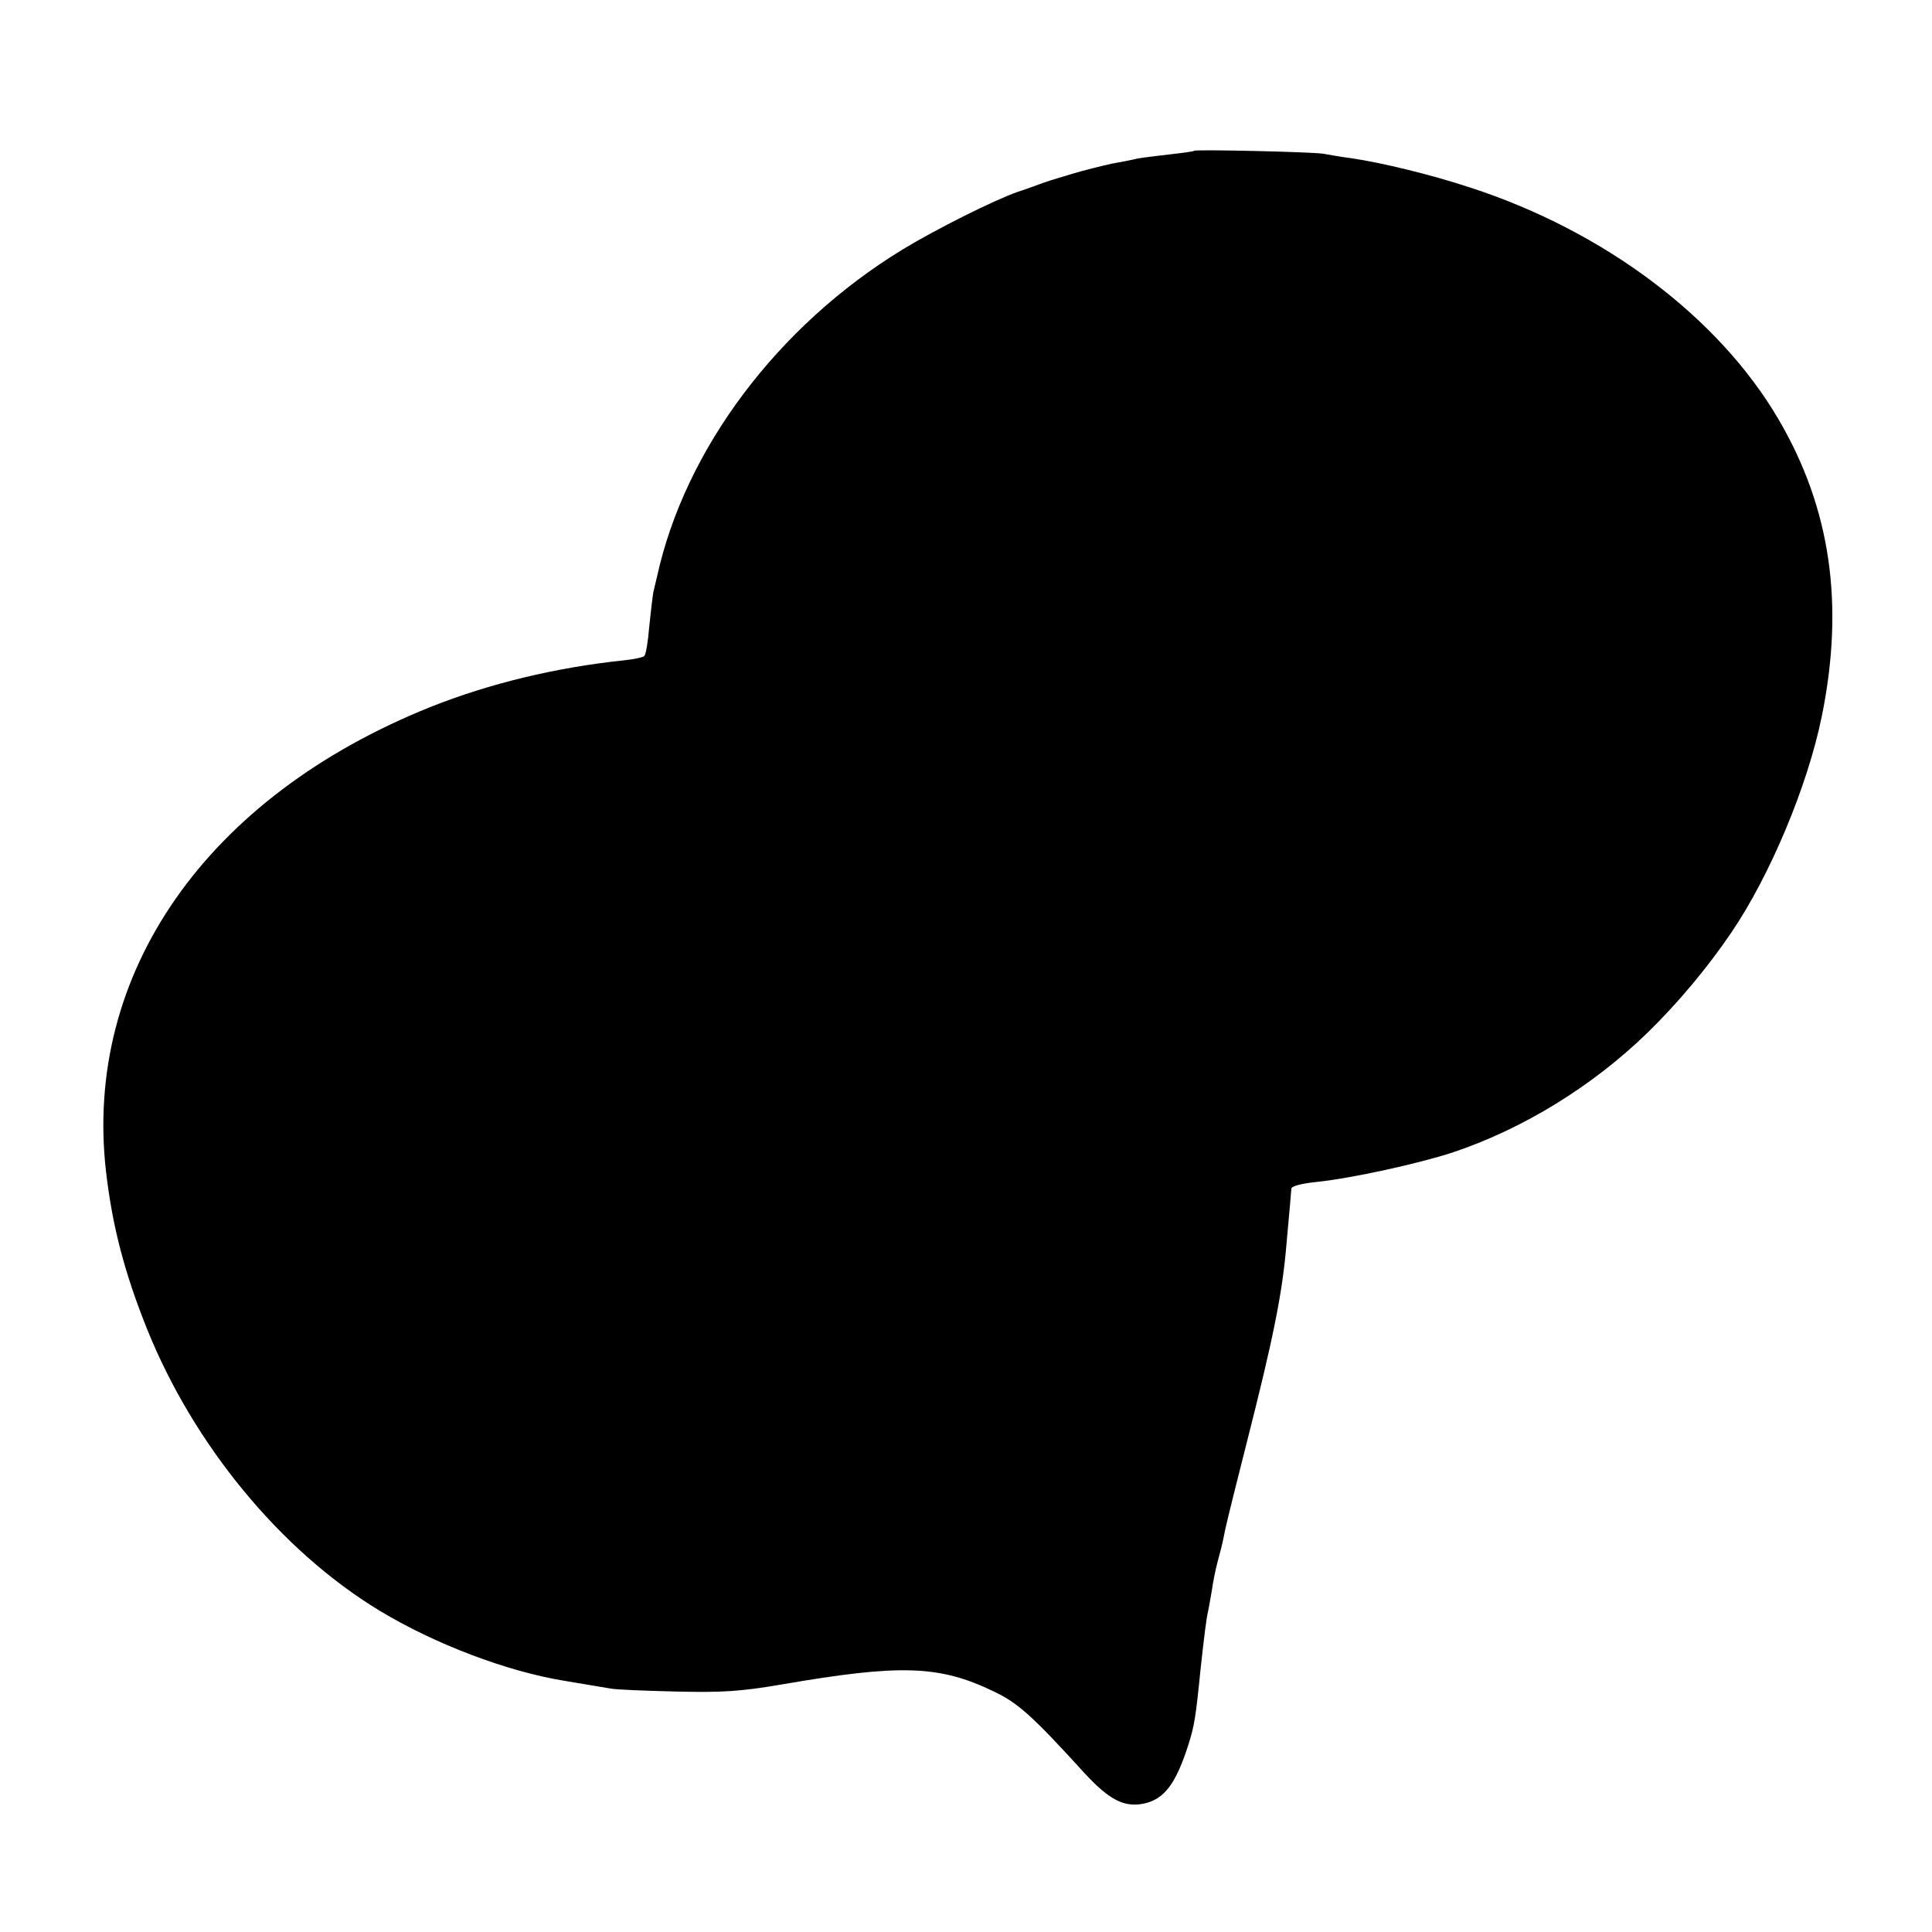
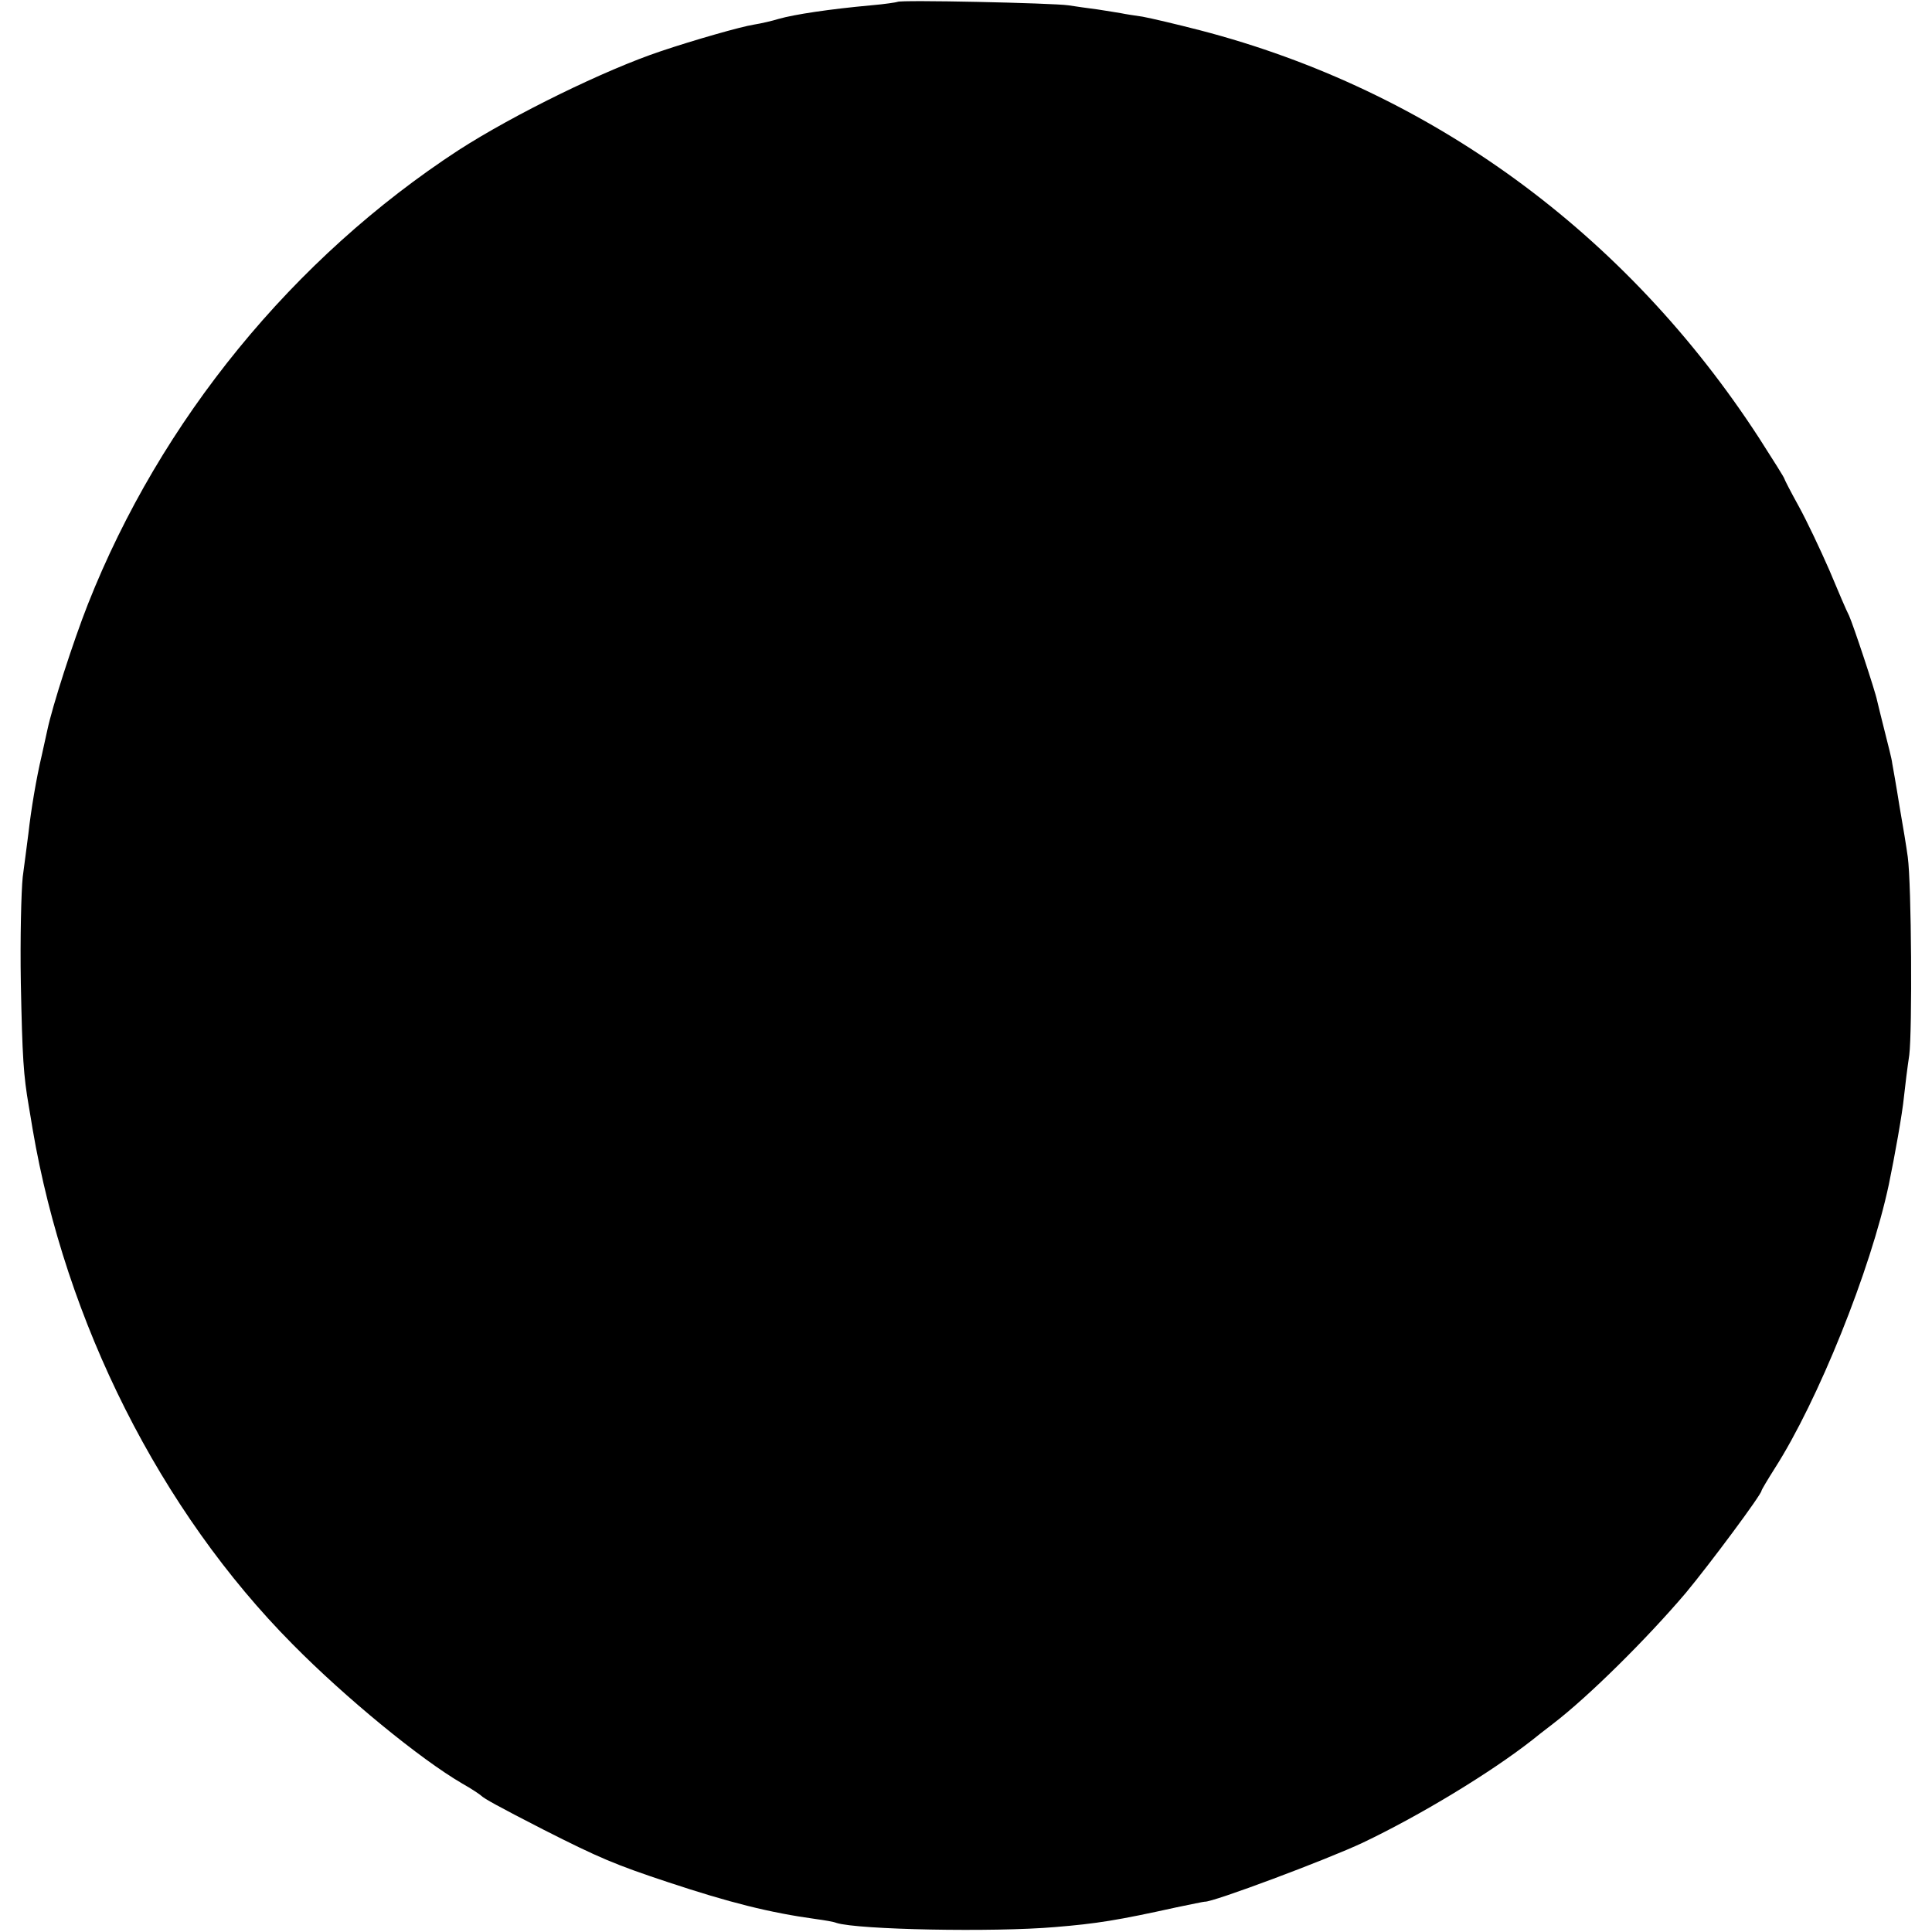
- <svg xmlns="http://www.w3.org/2000/svg" version="1.0" width="519pt" height="519pt" viewBox="0 0 519 519" preserveAspectRatio="xMidYMid meet">
-   <g transform="translate(0,519) scale(0.1,-0.1)" fill="#000000" stroke="none">
-     <path d="M3208 4785 c-2 -2 -32 -6 -68 -10 -36 -4 -74 -9 -85 -11 -11 -3 -42 -9 -70 -14 -27 -6 -75 -18 -105 -27 -67 -20 -62 -19 -80 -25 -8 -3 -37 -14 -65 -23 -66 -23 -223 -102 -310 -155 -336 -205 -585 -537 -660 -879 -3 -11 -7 -31 -10 -42 -2 -12 -7 -54 -11 -93 -3 -39 -9 -74 -13 -78 -3 -4 -28 -9 -56 -12 -181 -19 -360 -62 -518 -125 -602 -241 -934 -716 -872 -1250 17 -145 49 -269 110 -421 125 -311 359 -596 625 -757 149 -90 342 -163 495 -188 48 -8 102 -17 125 -21 14 -3 93 -6 175 -8 124 -3 174 0 285 19 319 55 423 52 570 -19 65 -31 103 -65 245 -221 65 -70 105 -91 158 -80 55 12 86 53 120 160 15 48 19 69 32 200 10 92 16 139 20 155 2 8 6 33 10 55 3 22 10 58 16 80 6 22 13 49 15 60 7 36 12 57 62 255 72 283 97 405 108 539 9 98 12 134 13 148 1 7 29 14 69 18 94 10 273 49 367 80 187 63 373 177 521 321 80 78 160 173 225 269 104 153 205 394 243 581 61 300 24 558 -116 797 -160 274 -468 506 -828 623 -106 35 -238 67 -320 79 -25 3 -58 9 -75 12 -30 5 -342 12 -347 8z" />
+ <svg xmlns="http://www.w3.org/2000/svg" version="1.0" width="510pt" height="510pt" viewBox="0 0 510 510" preserveAspectRatio="xMidYMid meet">
+   <g transform="translate(0,510) scale(0.1,-0.1)" fill="#000000" stroke="none">
+     <path d="M2369 5095 c-2 -1 -33 -6 -69 -9 -110 -10 -203 -24 -245 -36 -16 -5 -46 -12 -65 -15 -33 -5 -159 -41 -245 -70 -147 -49 -388 -167 -534 -261 -437 -285 -787 -713 -979 -1199 -39 -99 -94 -270 -107 -332 -2 -10 -9 -40 -15 -68 -14 -59 -28 -142 -35 -205 -3 -25 -10 -76 -15 -115 -4 -38 -7 -164 -5 -280 4 -199 7 -243 21 -325 3 -19 8 -46 10 -60 87 -511 337 -1008 686 -1360 140 -142 338 -304 448 -368 25 -14 47 -29 50 -32 8 -8 46 -29 165 -90 146 -74 188 -92 330 -139 160 -53 266 -80 390 -97 22 -3 46 -7 53 -10 56 -18 414 -25 577 -11 110 9 166 18 320 52 39 8 72 15 75 15 18 -3 325 112 418 156 151 72 336 184 447 271 6 5 30 24 55 43 95 73 248 225 350 345 64 77 200 260 200 270 0 2 16 29 35 59 114 178 253 523 301 749 15 72 36 189 40 232 3 28 9 77 14 110 8 64 6 450 -4 523 -3 23 -13 84 -22 135 -8 51 -17 101 -19 112 -1 11 -11 49 -20 85 -9 36 -18 72 -20 81 -4 22 -63 200 -74 224 -6 11 -29 65 -52 120 -24 55 -60 131 -81 169 -21 38 -38 71 -38 73 0 2 -30 50 -66 106 -351 541 -868 919 -1476 1077 -62 16 -130 32 -152 36 -21 3 -47 7 -56 9 -10 2 -38 6 -62 10 -23 3 -59 8 -78 11 -41 6 -446 15 -451 9z" />
  </g>
</svg>
